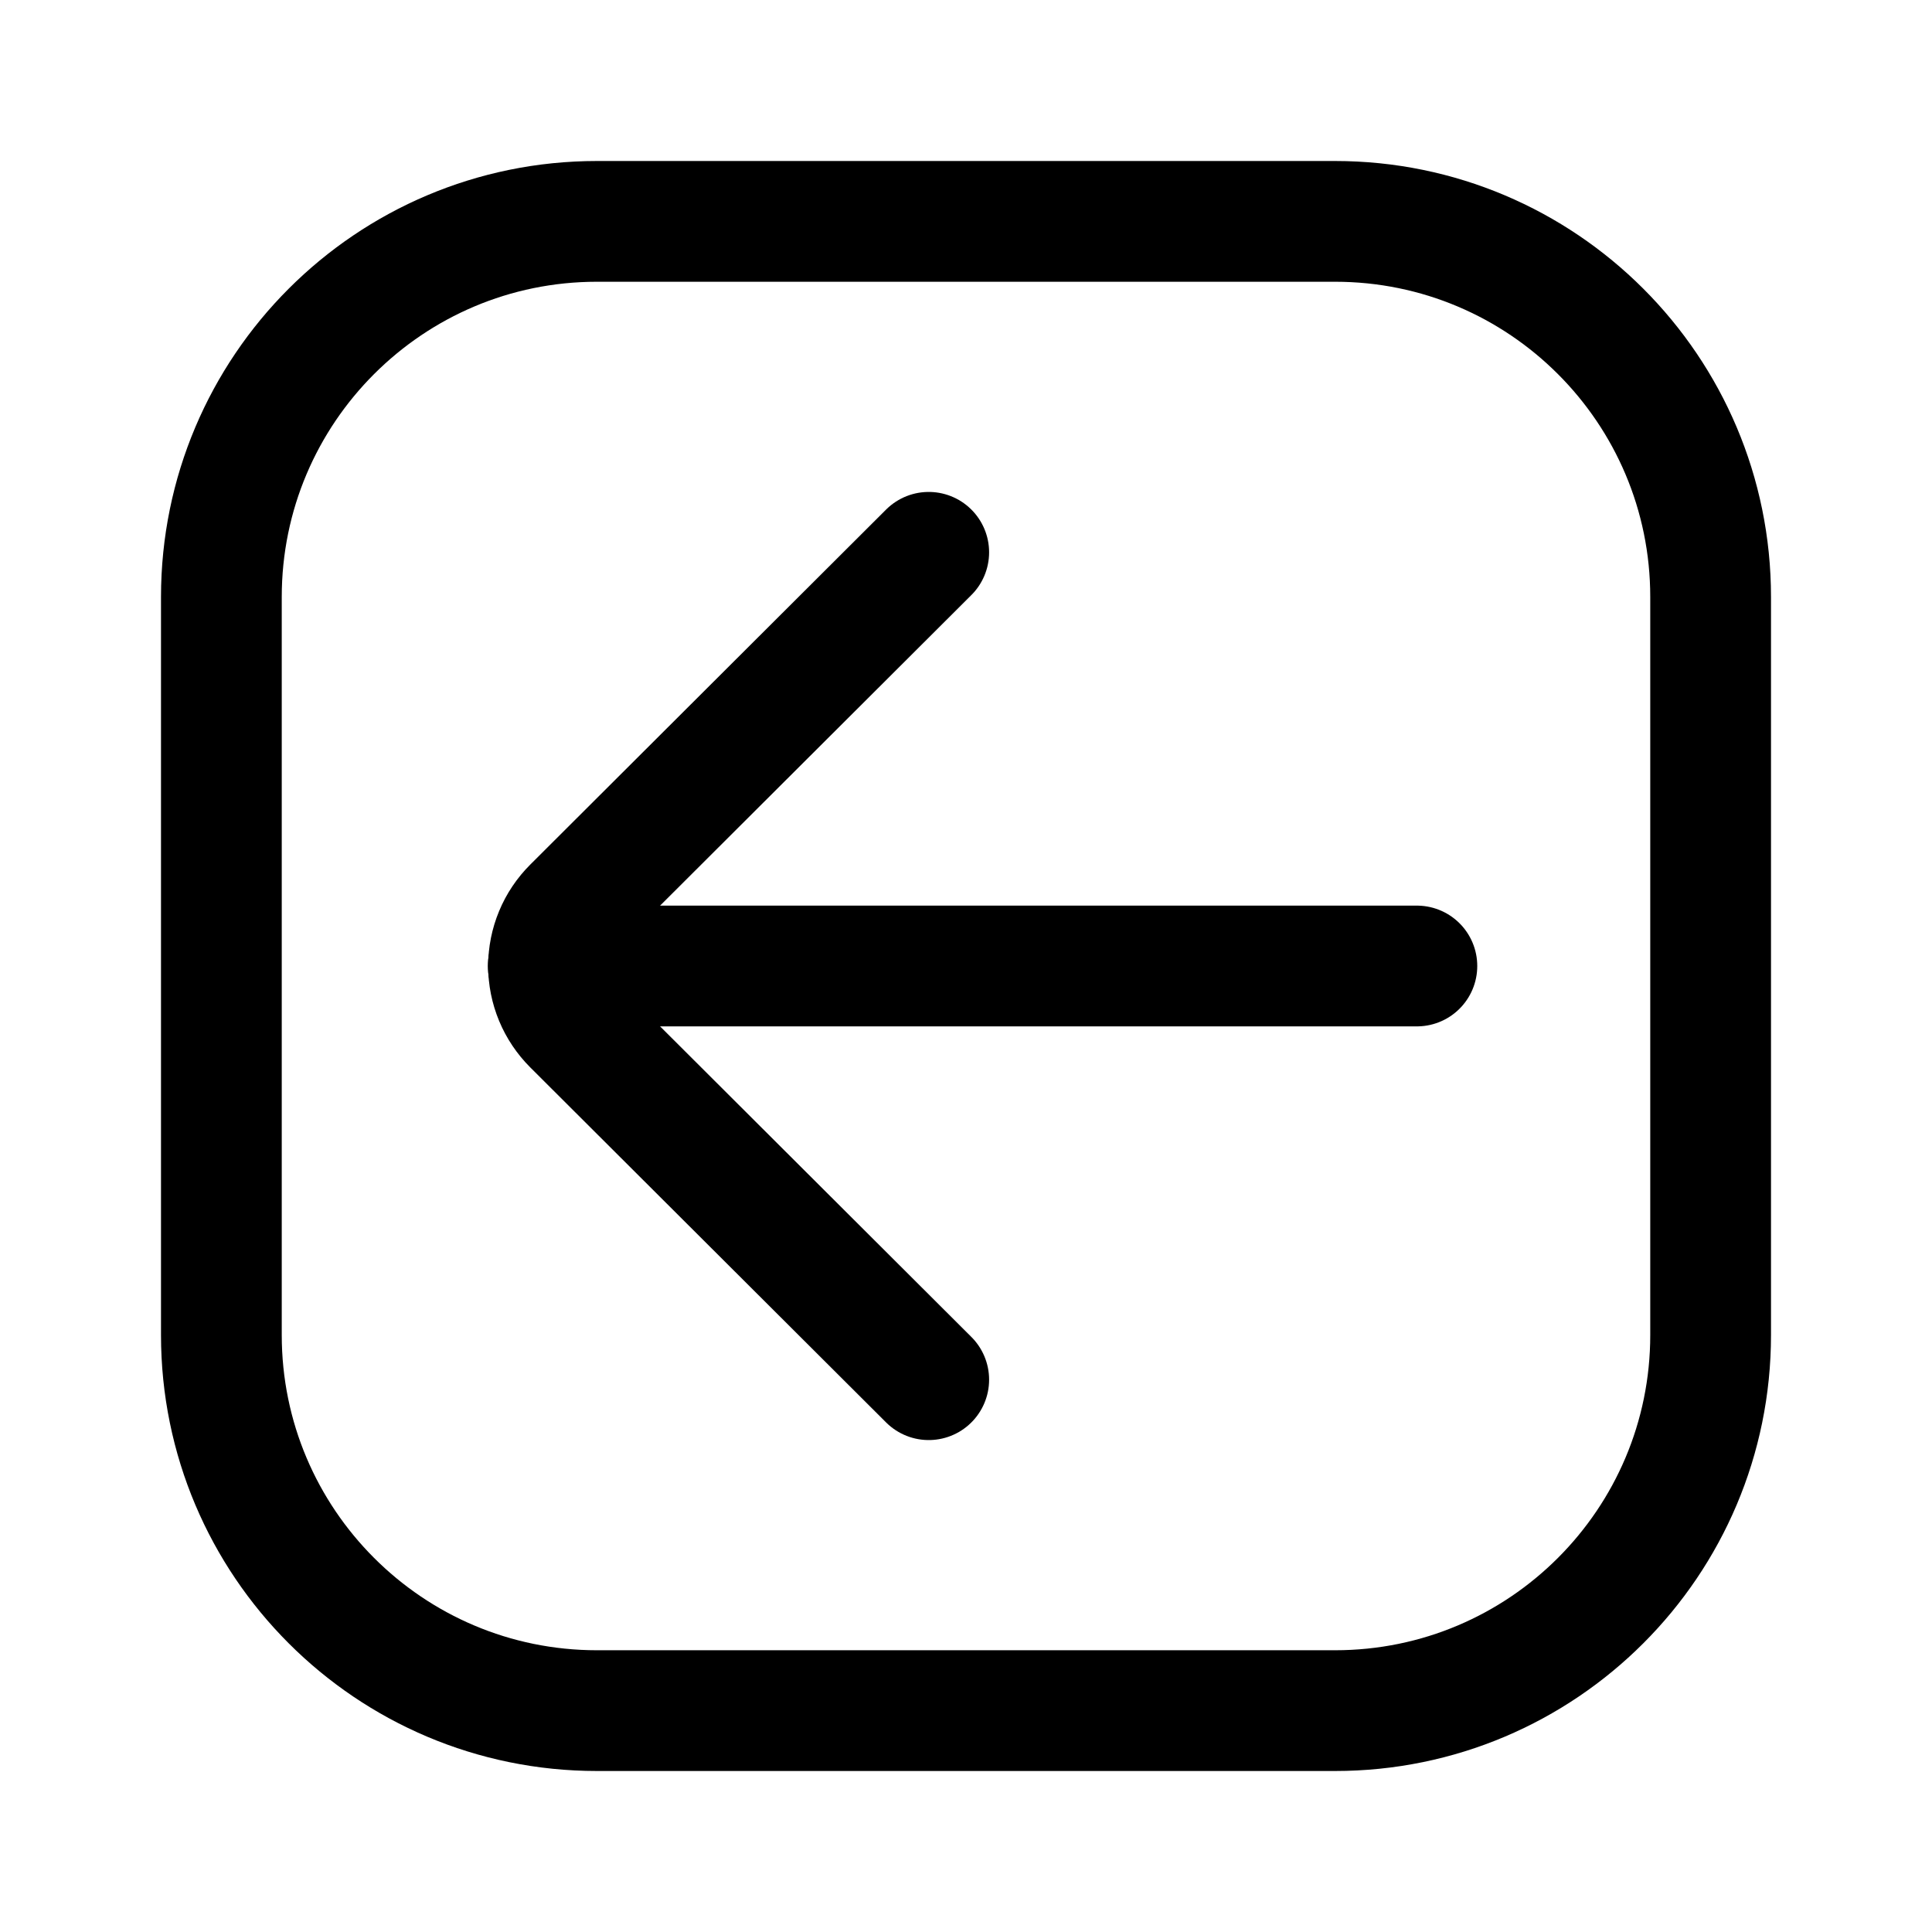
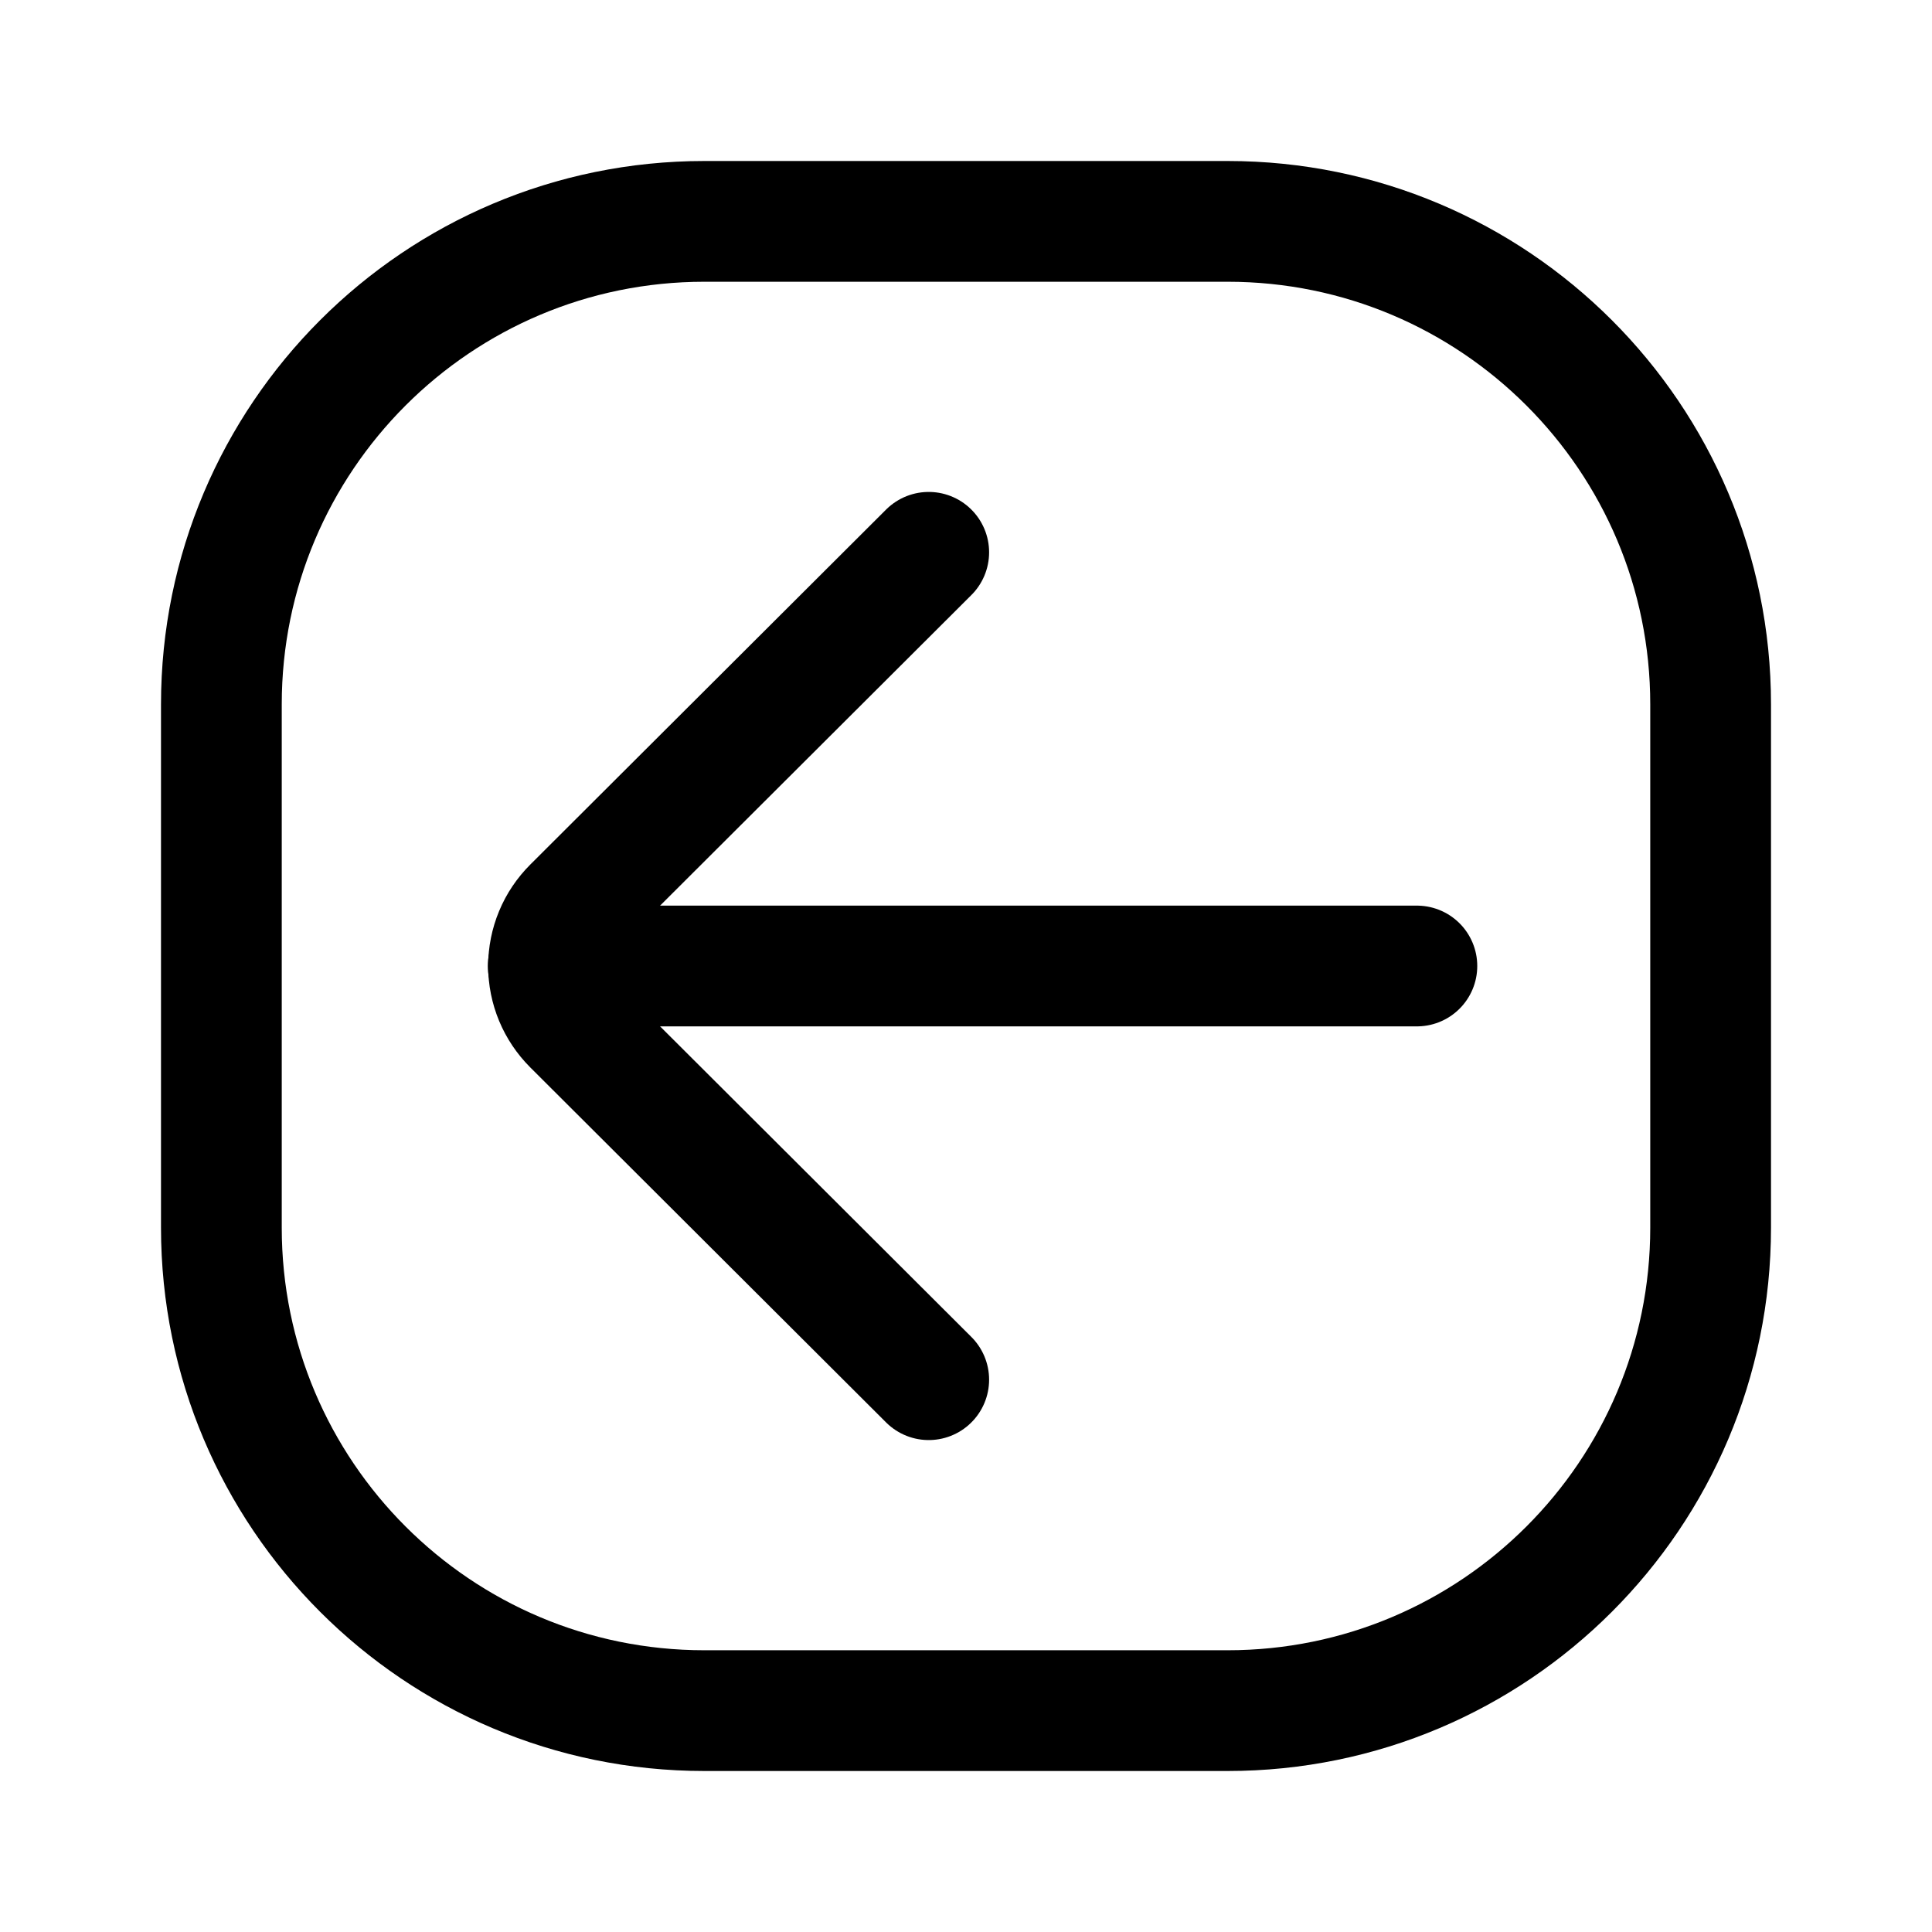
<svg xmlns="http://www.w3.org/2000/svg" viewBox="0 0 24 24" fill="none">
  <path d="M6.81 12H17.601" stroke="currentColor" stroke-width="1.5" stroke-miterlimit="10" stroke-linecap="round" />
  <path d="M11.537 6.861L7.118 11.27C7.022 11.366 6.945 11.479 6.893 11.605C6.841 11.73 6.814 11.864 6.814 12C6.814 12.136 6.841 12.27 6.893 12.395C6.945 12.52 7.022 12.634 7.118 12.73L11.537 17.139" stroke="currentColor" stroke-width="1.5" stroke-linecap="round" stroke-linejoin="round" />
-   <path d="M16.584 2.75H7.416C4.839 2.75 2.75 4.839 2.75 7.416V16.584C2.75 19.161 4.839 21.25 7.416 21.25H16.584C19.161 21.25 21.25 19.161 21.25 16.584V7.416C21.25 4.839 19.161 2.75 16.584 2.75Z" stroke="currentColor" stroke-width="1.5" stroke-linecap="round" stroke-linejoin="round" />
+   <rect x="2.75" y="2.75" width="18.5" height="18.5" rx="6" stroke="currentColor" stroke-width="1.5" />
</svg>
